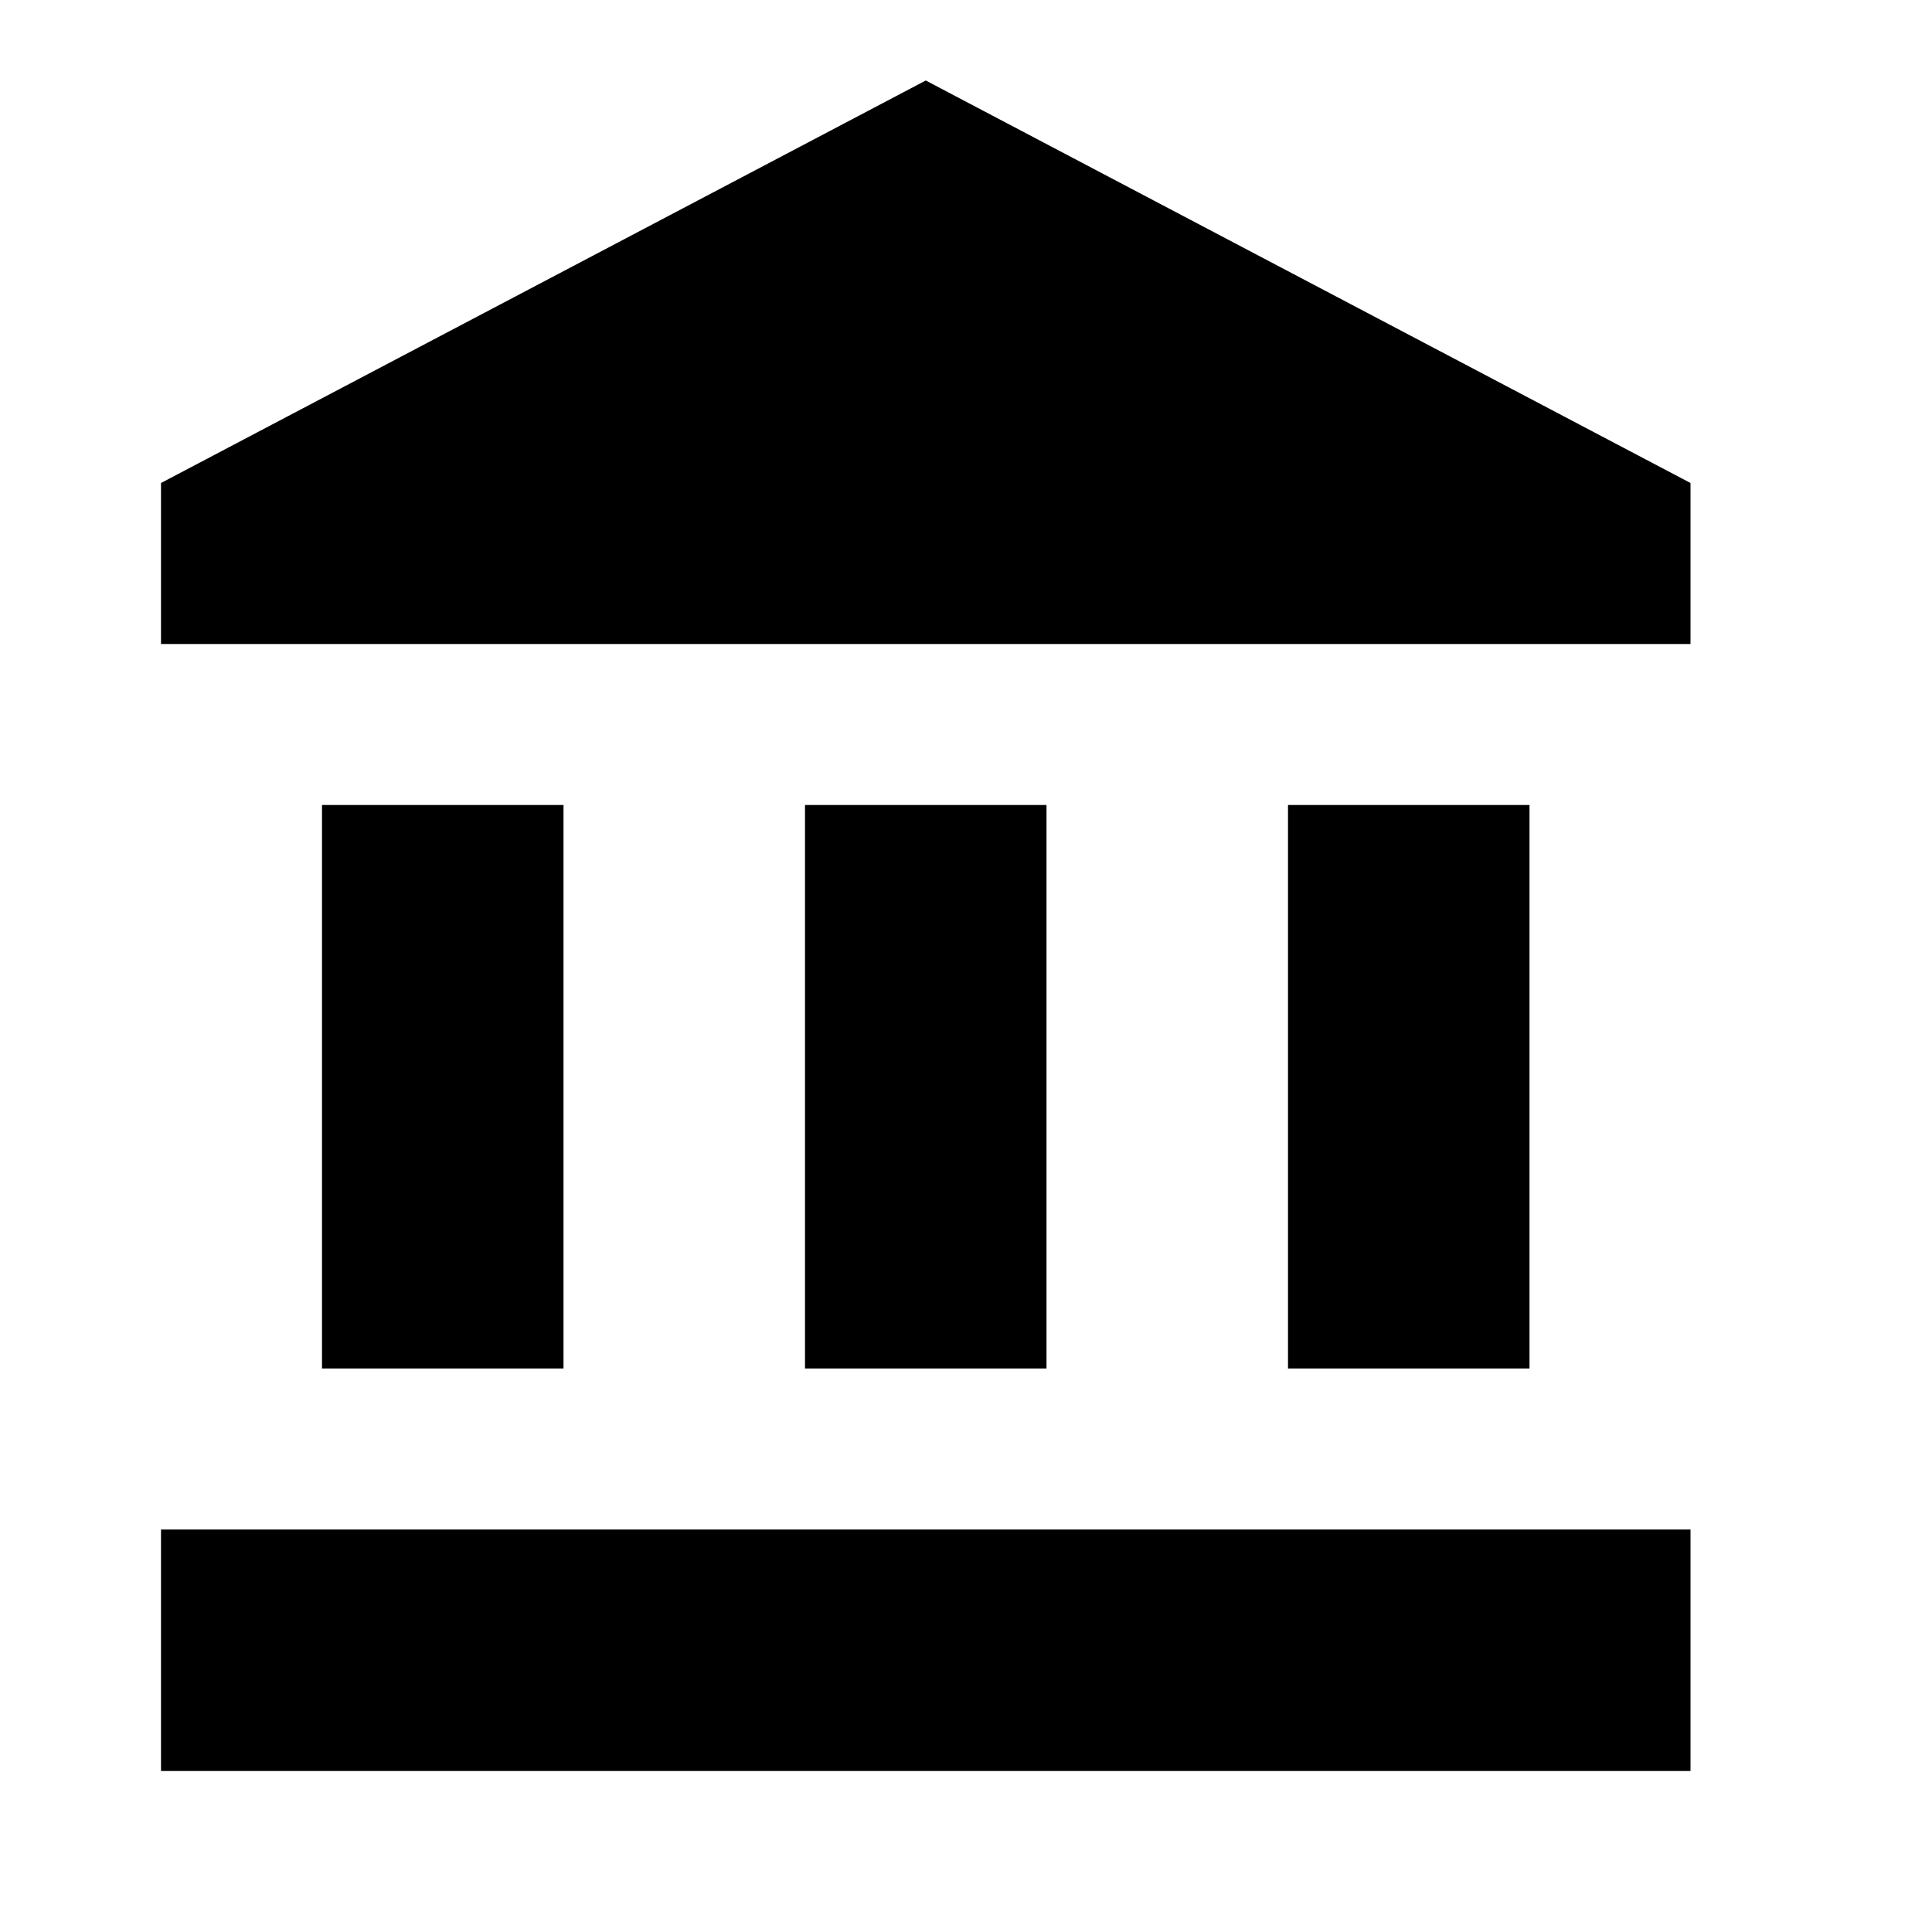
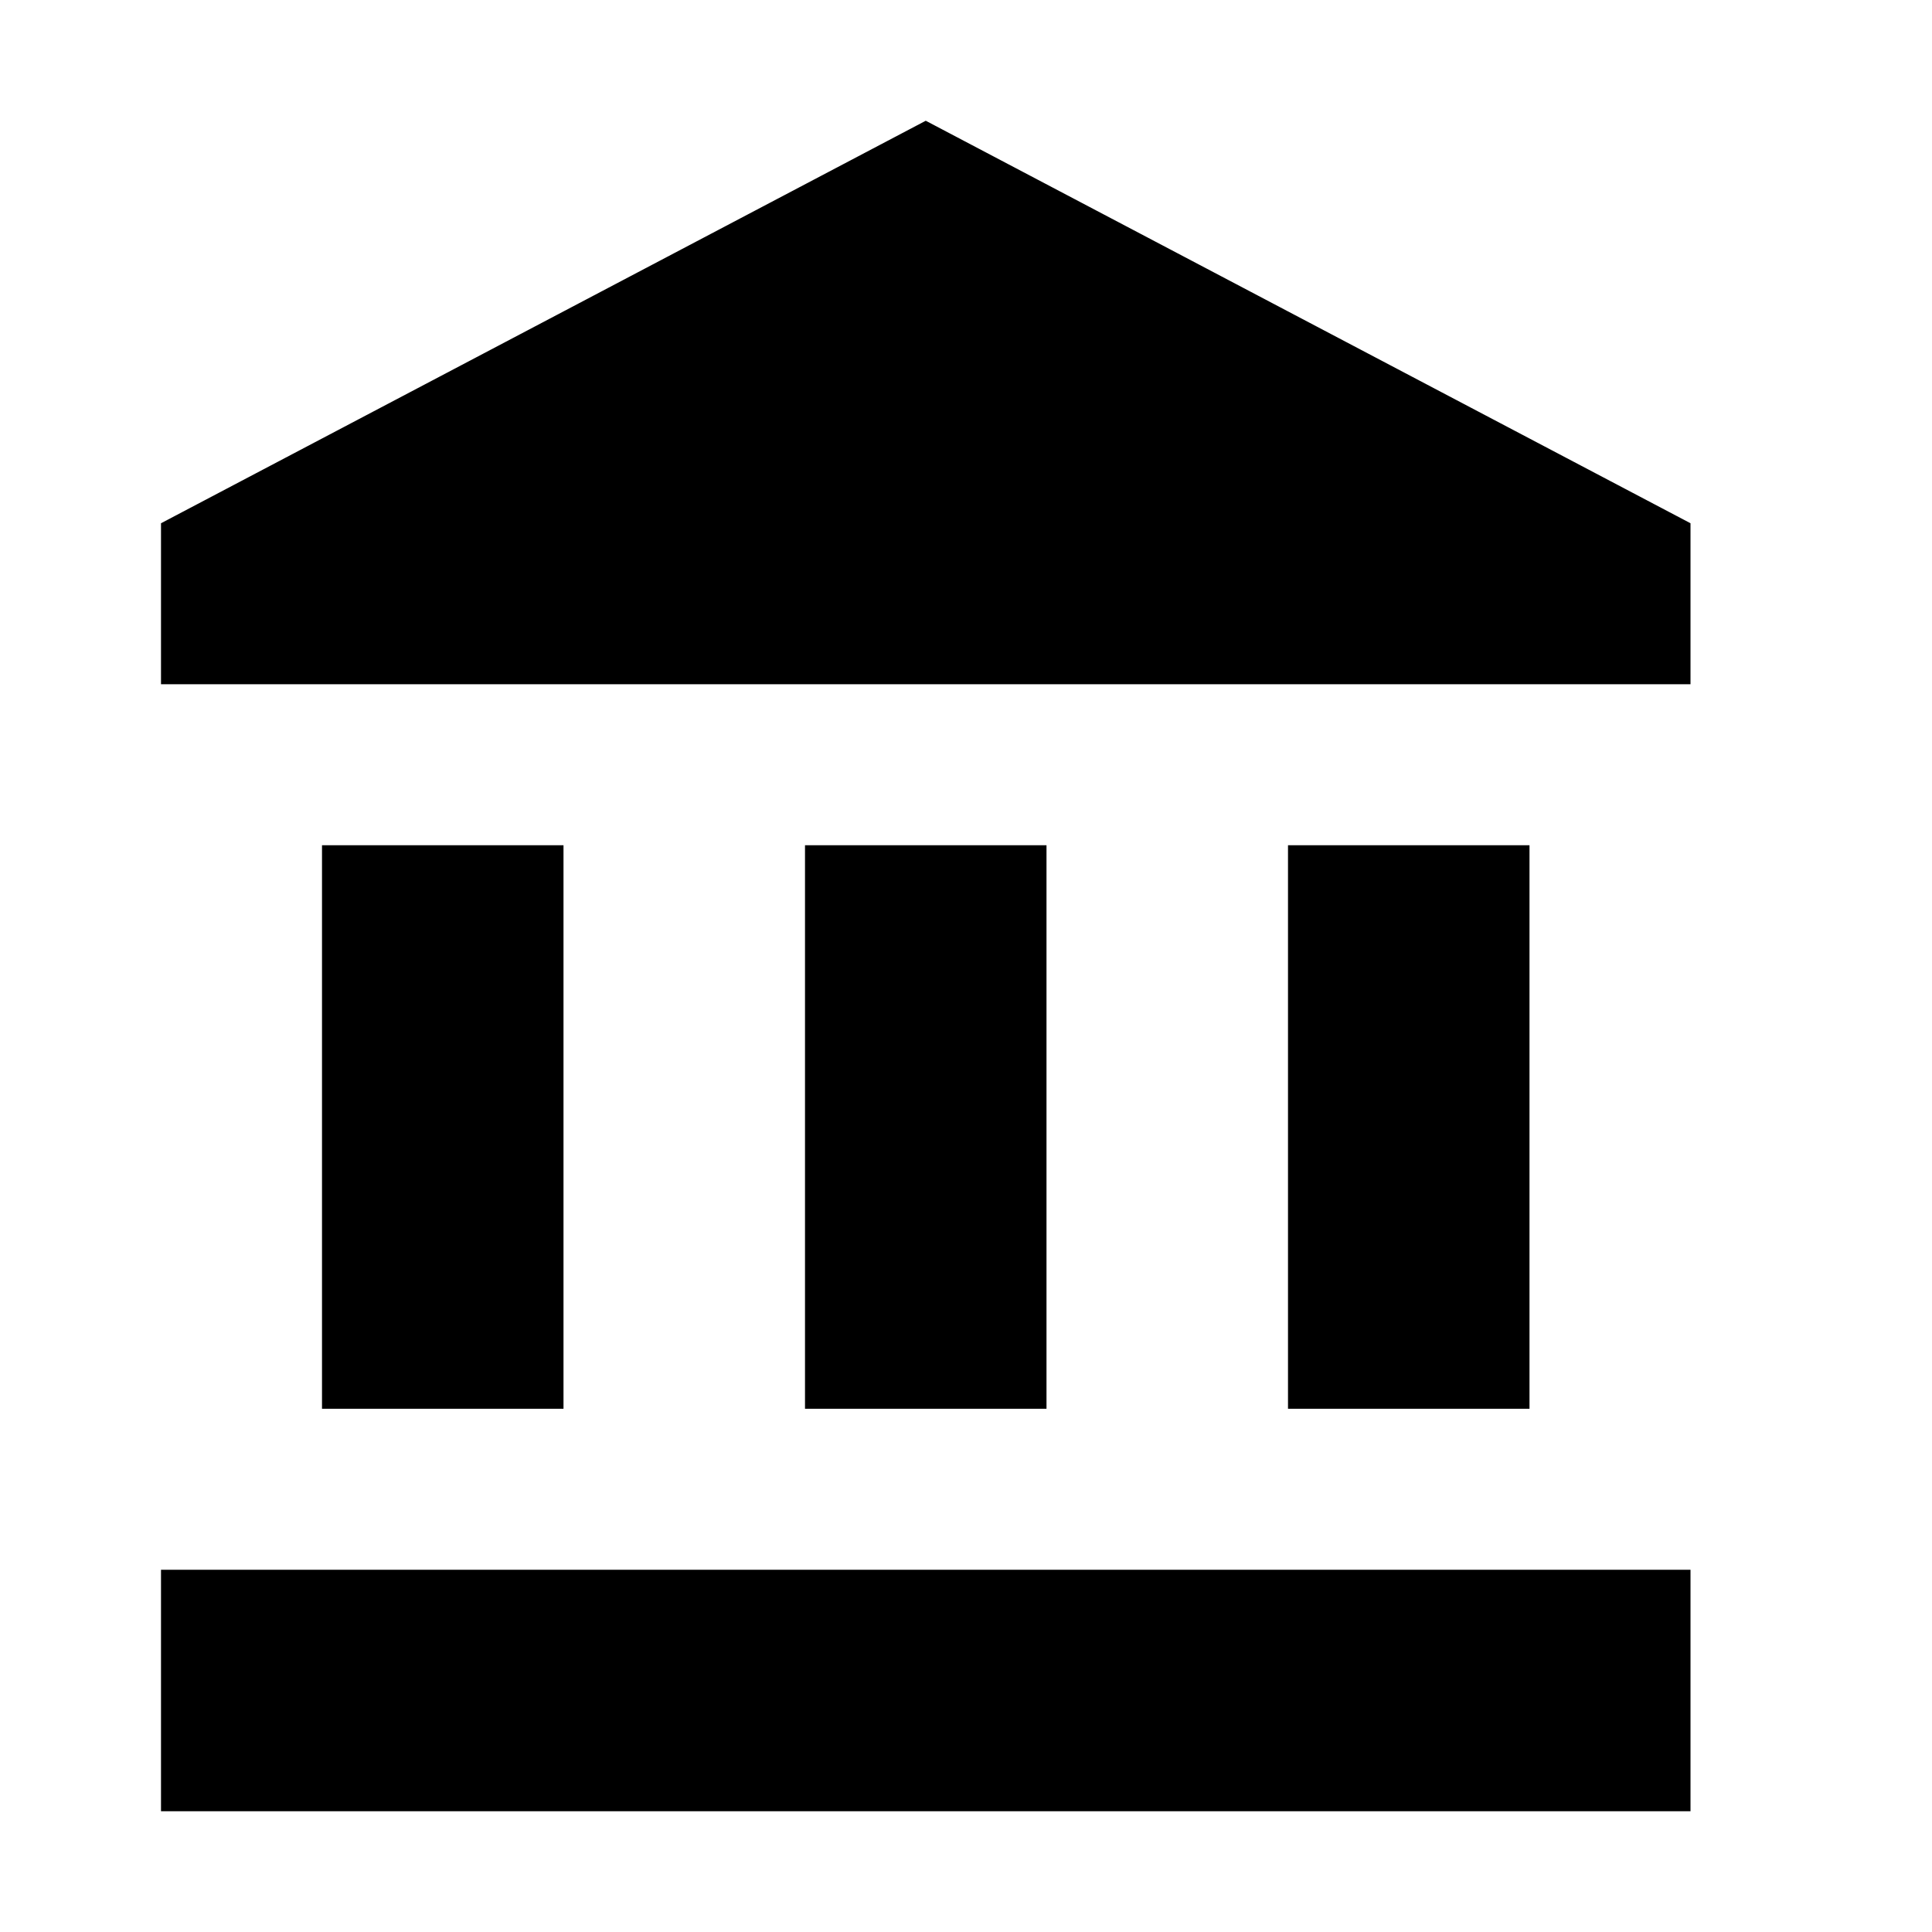
- <svg xmlns="http://www.w3.org/2000/svg" t="1581865639172" class="icon" viewBox="0 0 1024 1024" version="1.1" p-id="915" width="200" height="200">
+ <svg xmlns="http://www.w3.org/2000/svg" t="1582041469349" class="icon" viewBox="0 0 1024 1024" version="1.1" p-id="1239" width="200" height="200">
  <defs>
    <style type="text/css" />
  </defs>
-   <path d="M490.667 42.667 85.333 256 85.333 341.333 896 341.333 896 256M682.667 426.667 682.667 725.333 810.667 725.333 810.667 426.667M85.333 938.667 896 938.667 896 810.667 85.333 810.667M426.667 426.667 426.667 725.333 554.667 725.333 554.667 426.667M170.667 426.667 170.667 725.333 298.667 725.333 298.667 426.667 170.667 426.667Z" p-id="916" />
+   <path d="M490.667 64L85.333 277.333 85.333 362.667 896 362.667 896 277.333M682.667 448L682.667 746.667 810.667 746.667 810.667 448M85.333 960L896 960 896 832 85.333 832M426.667 448L426.667 746.667 554.667 746.667 554.667 448M170.667 448L170.667 746.667 298.667 746.667 298.667 448 170.667 448Z" p-id="1240" />
</svg>
